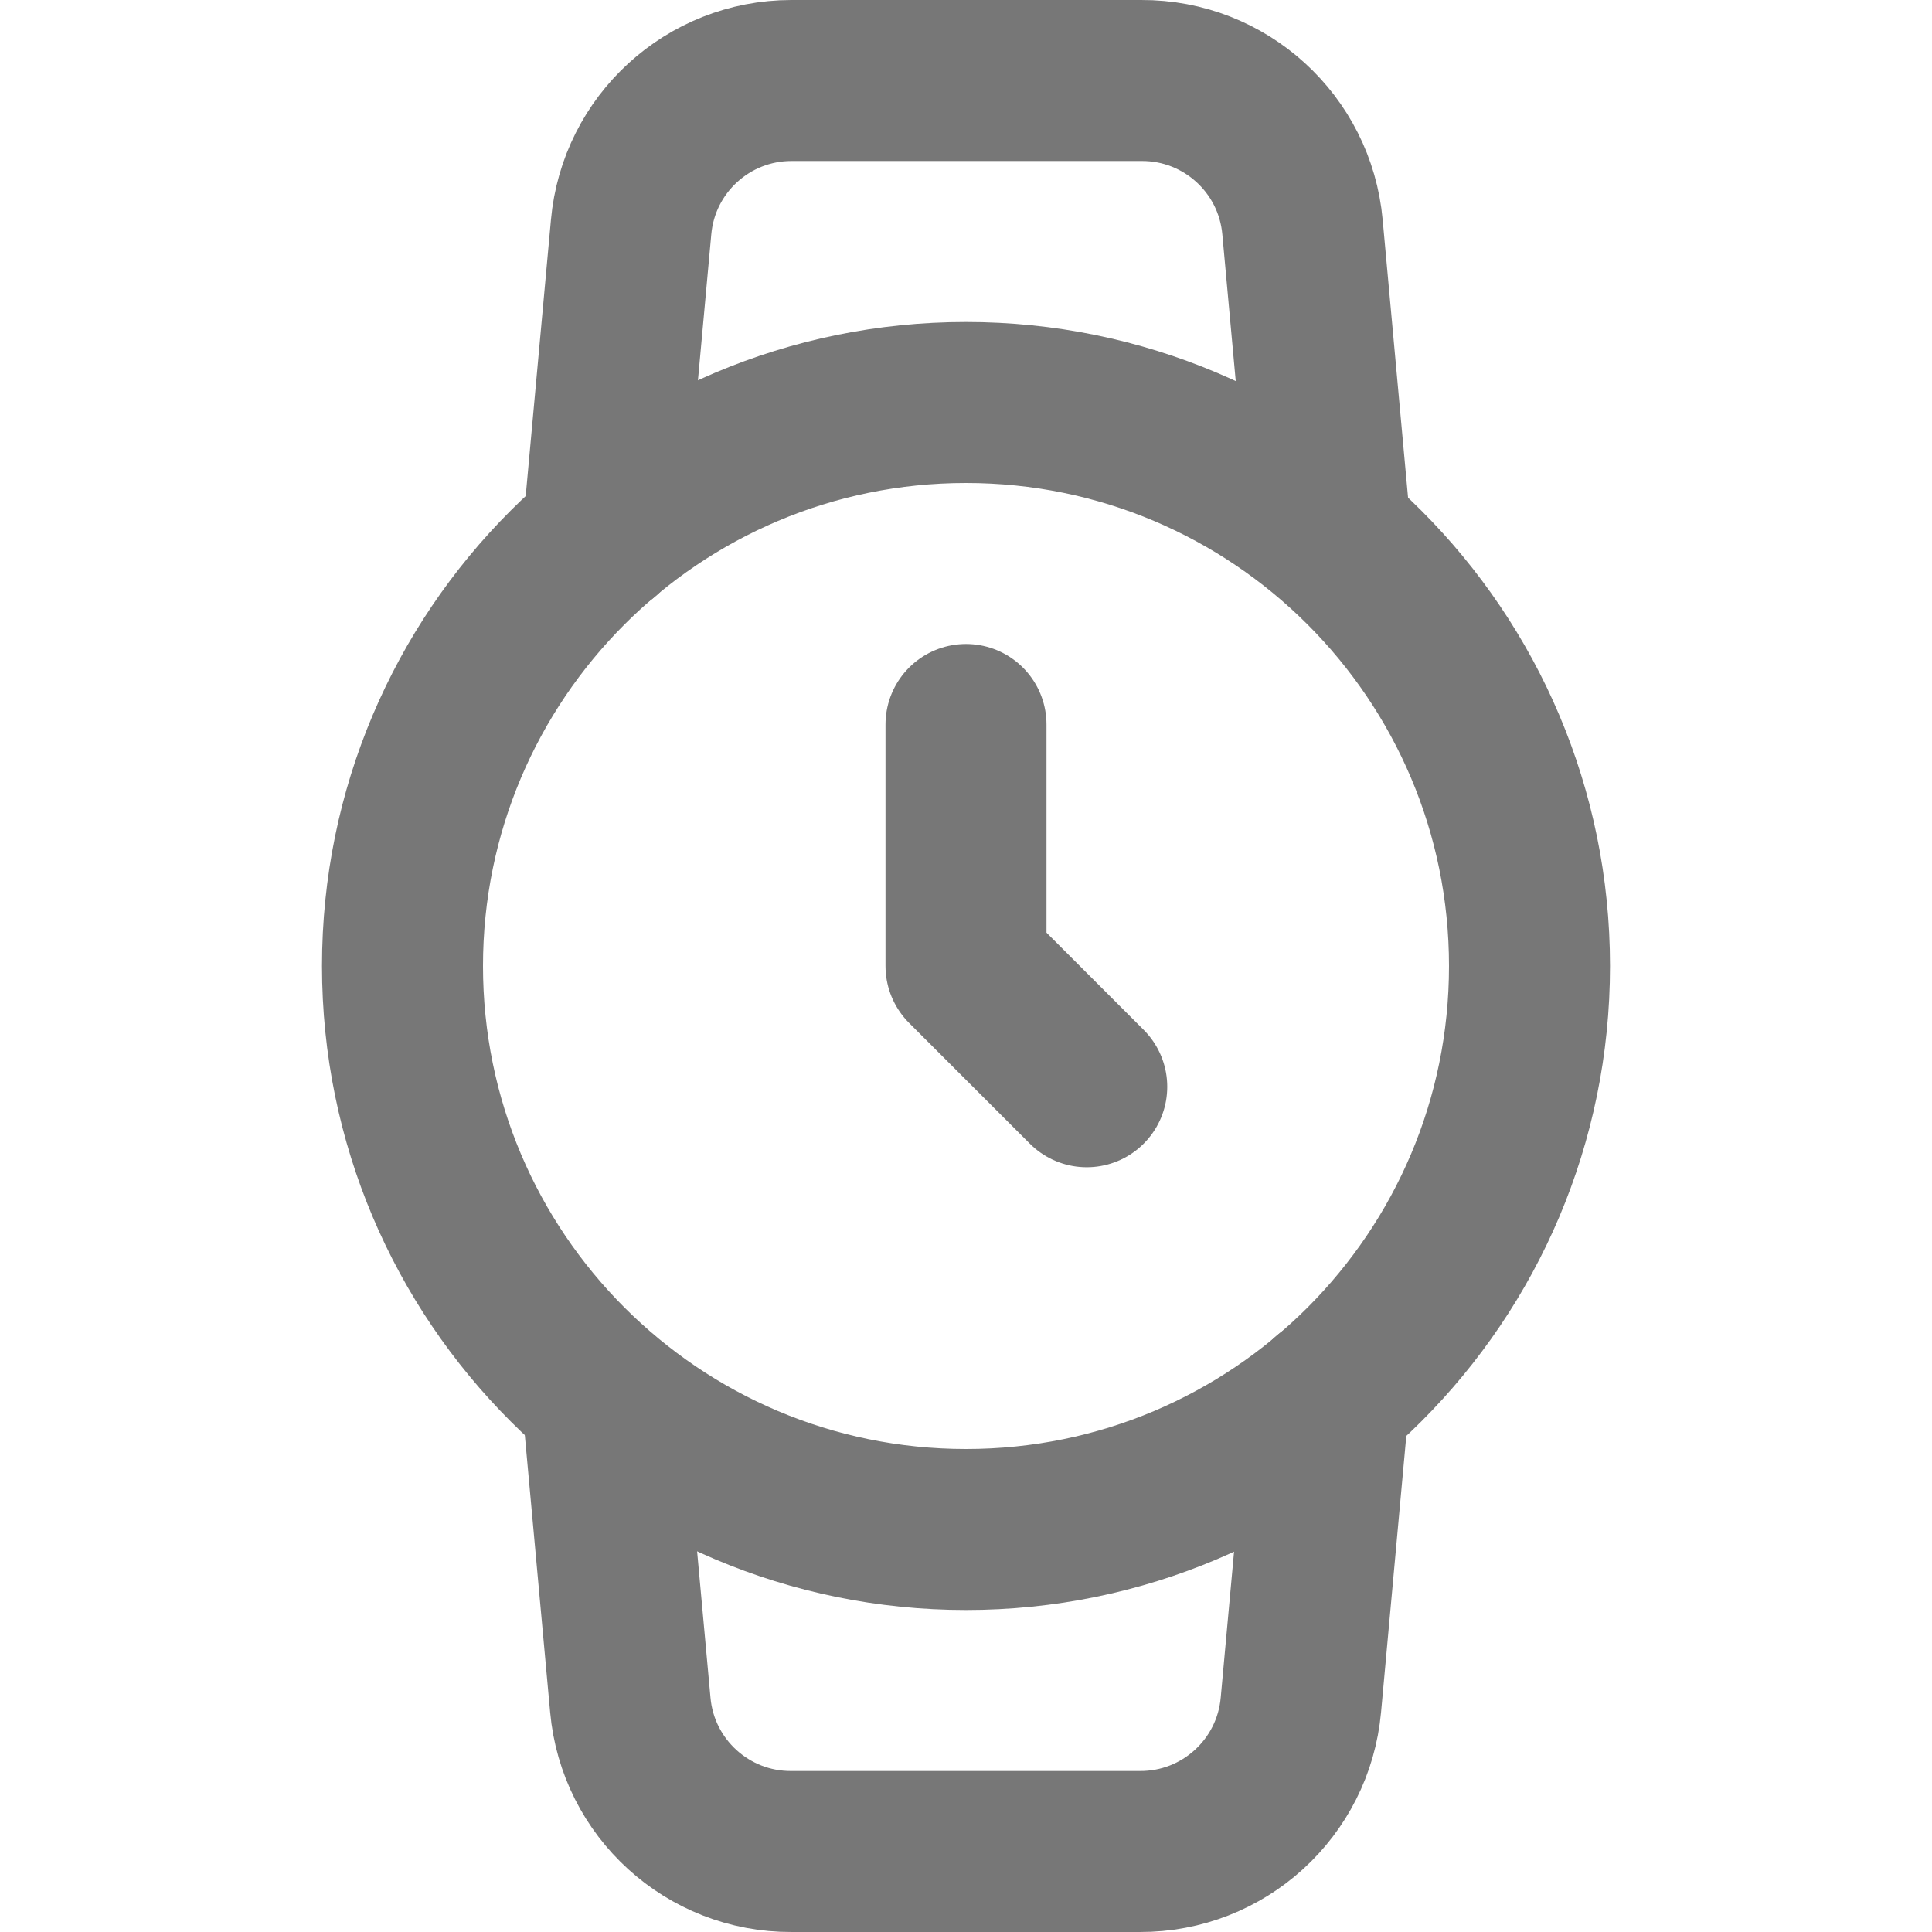
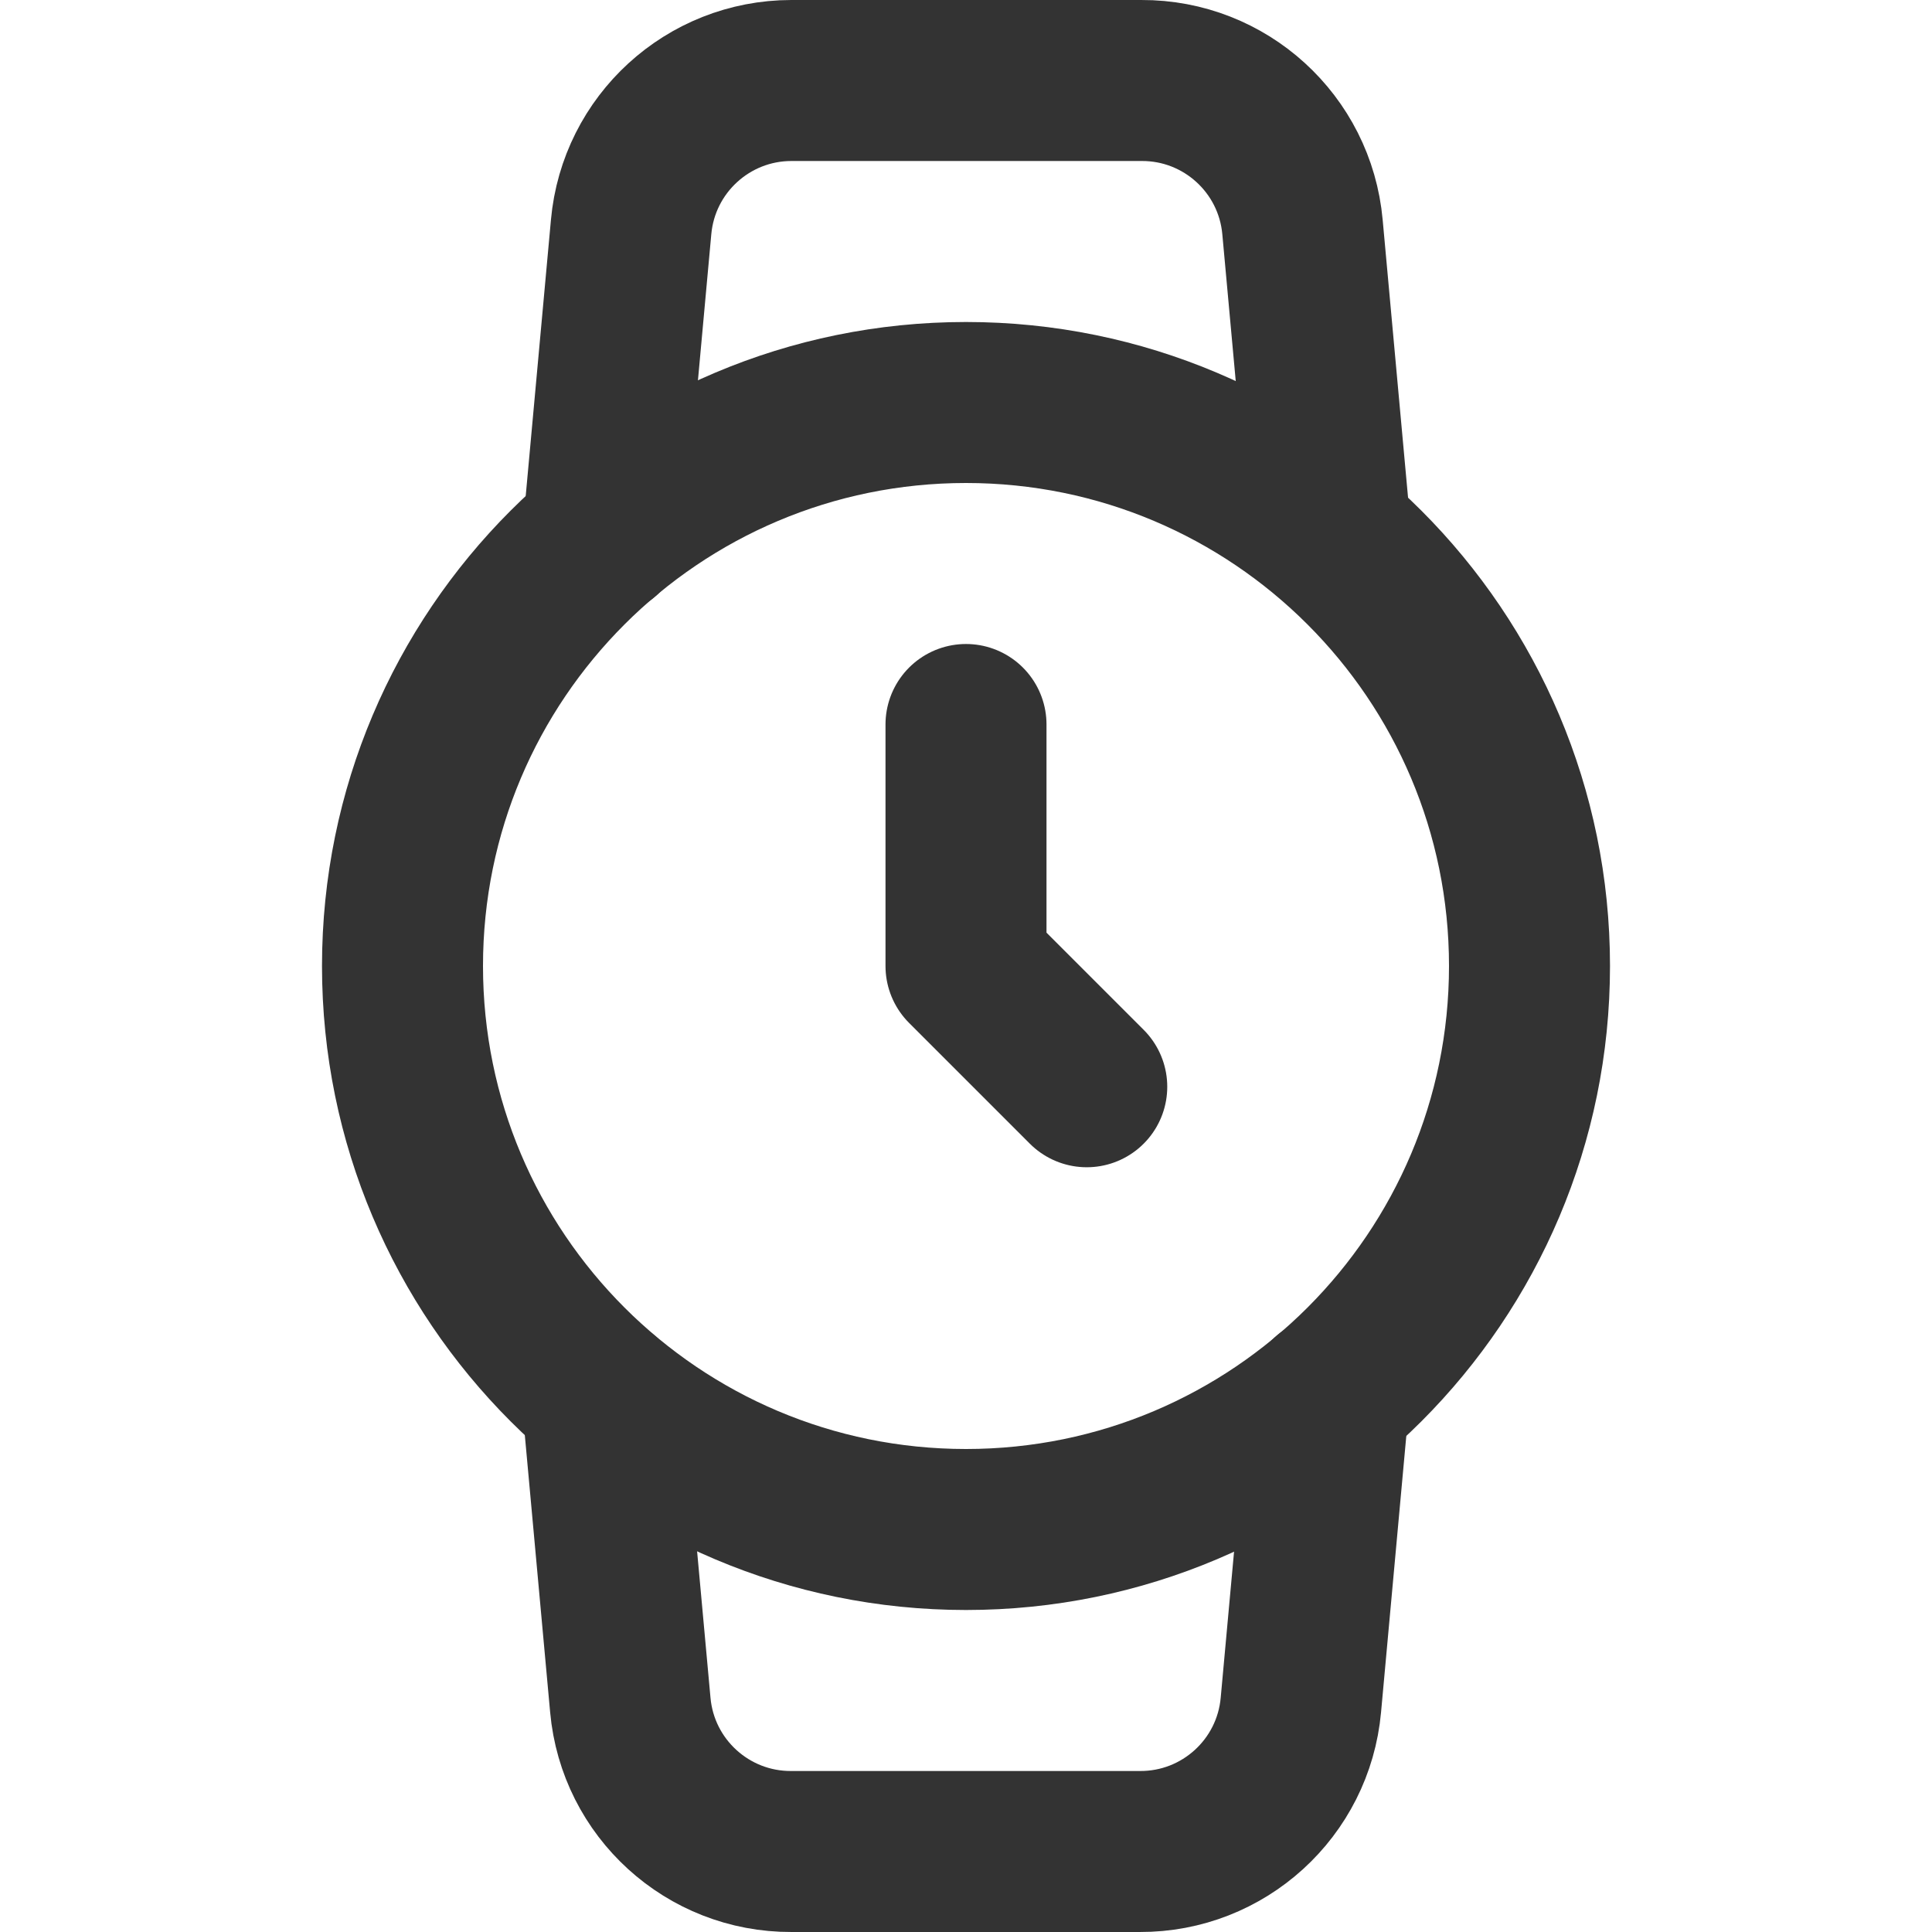
- <svg xmlns="http://www.w3.org/2000/svg" width="24" height="24" viewBox="0 0 24 24" fill="none" stroke="#777" stroke-width="2" stroke-linecap="round" stroke-linejoin="round" class="feather feather-watch">
+ <svg xmlns="http://www.w3.org/2000/svg" width="24" height="24" viewBox="0 0 24 24" fill="none" stroke="#333" stroke-width="2" stroke-linecap="round" stroke-linejoin="round" class="feather feather-watch">
  <circle cx="12" cy="12" r="7" />
  <polyline points="12 9 12 12 13.5 13.5" />
  <path d="M16.51 17.35l-.35 3.83a2 2 0 0 1-2 1.82H9.83a2 2 0 0 1-2-1.82l-.35-3.83m.01-10.7l.35-3.83A2 2 0 0 1 9.83 1h4.35a2 2 0 0 1 2 1.82l.35 3.83" />
</svg>
